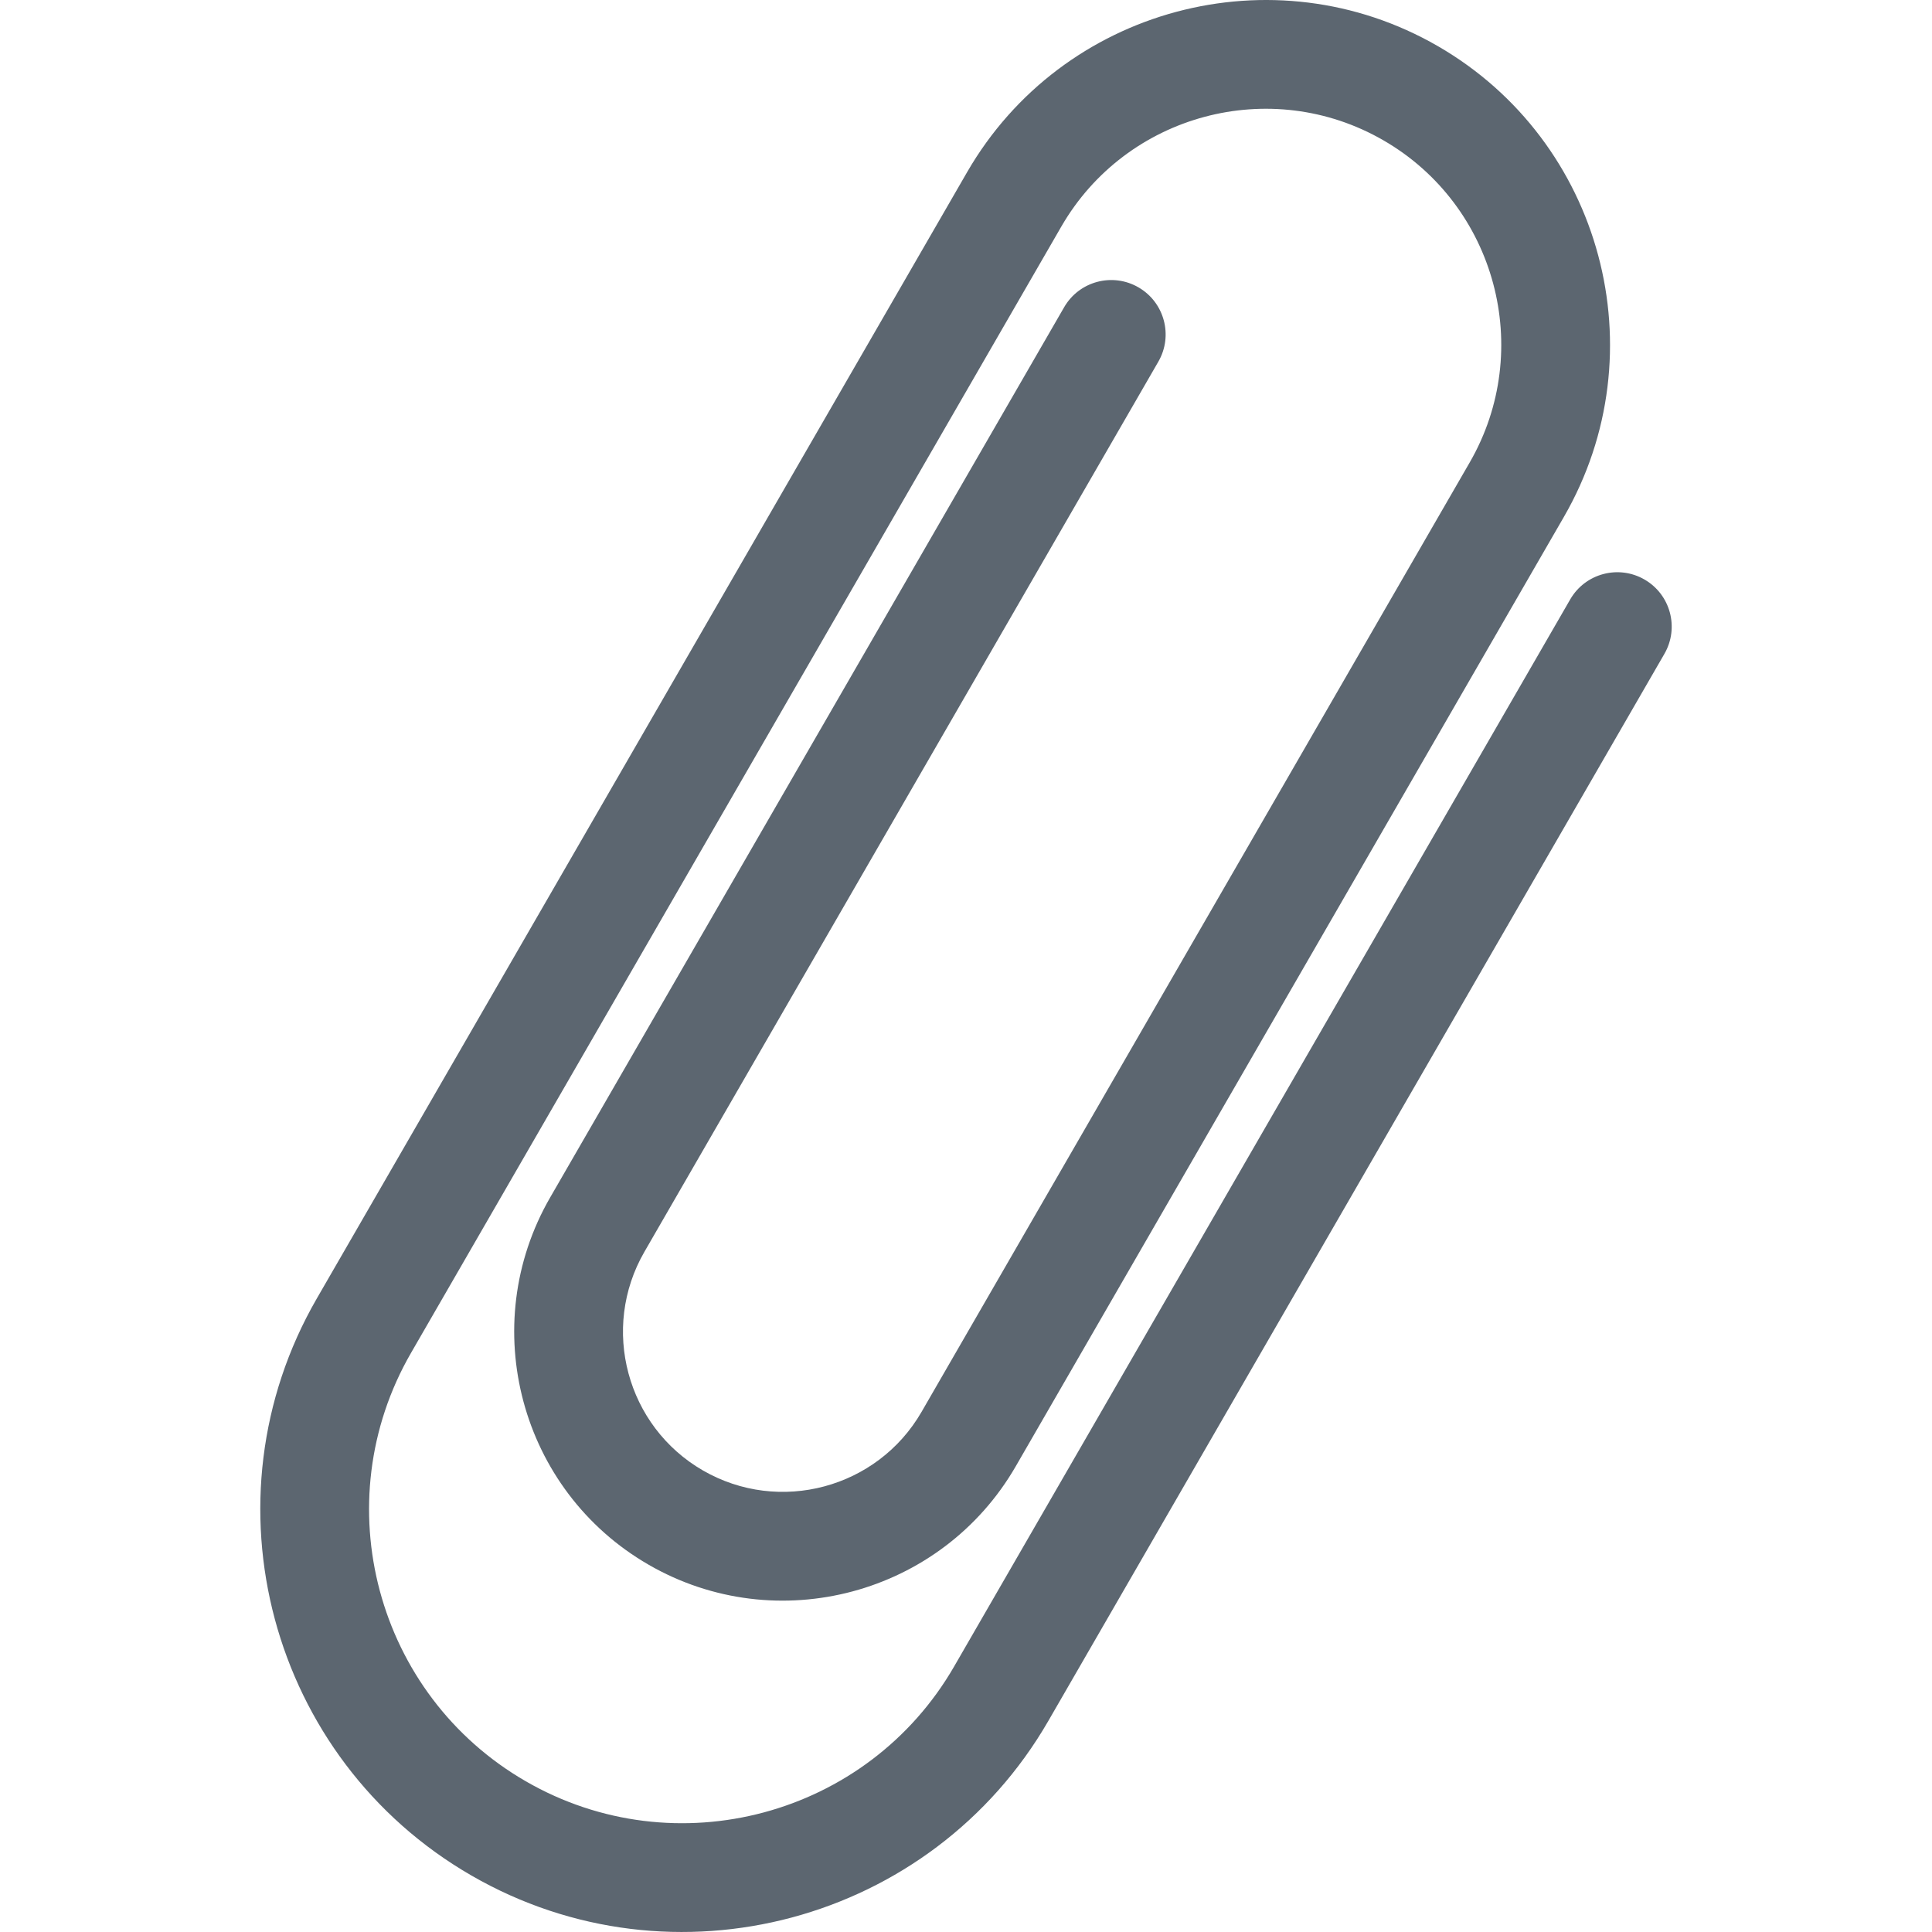
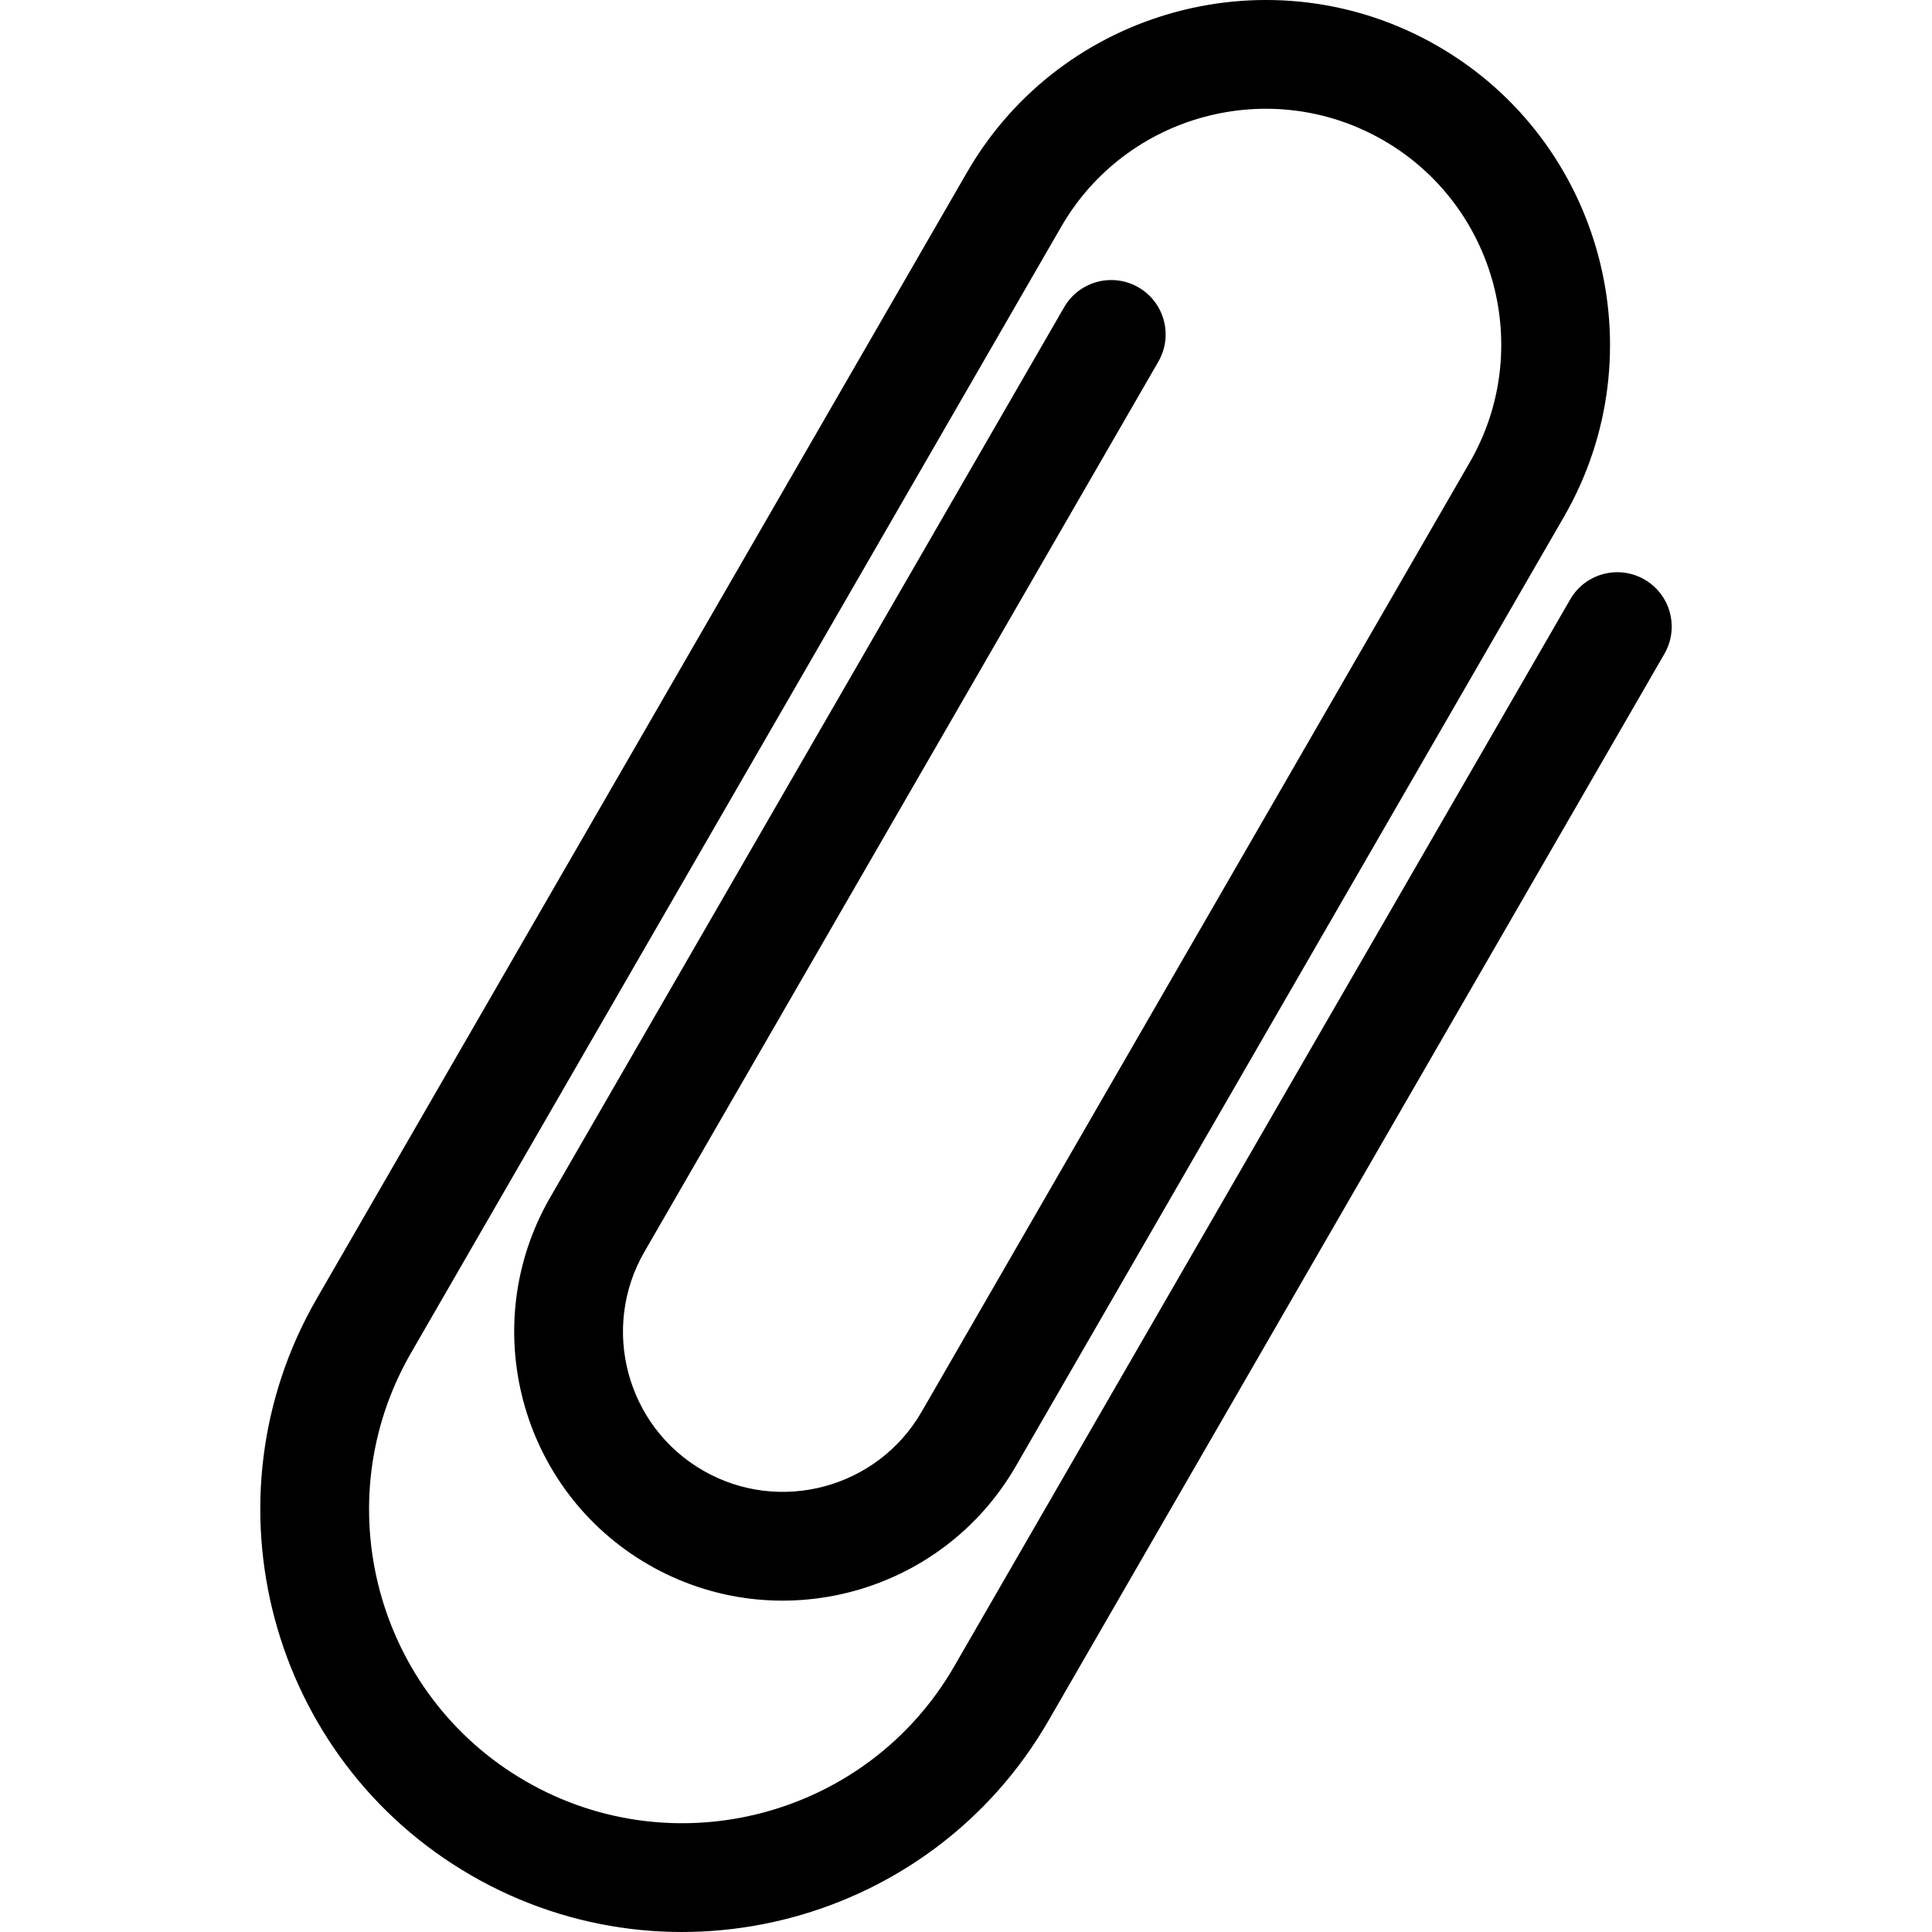
- <svg xmlns="http://www.w3.org/2000/svg" version="1.1" id="Layer_1" x="0px" y="0px" viewBox="0 0 365.467 365.467" style="enable-background:new 0 0 365.467 365.467;" xml:space="preserve">
-   <path style="fill:#5C6670;" d="M314.85,123.681L198.31,325.534c-22.027,38.153-70.988,51.272-109.141,29.244  c-38.152-22.027-51.271-70.987-29.244-109.14L182.935,32.58c17.972-31.128,57.917-41.832,89.046-23.86  c31.128,17.972,41.832,57.918,23.86,89.046L192.147,277.37c-14.02,24.283-45.181,32.634-69.464,18.614s-32.632-45.182-18.612-69.465  l97.225-168.398c2.841-4.922,9.135-6.608,14.056-3.767c4.922,2.841,6.608,9.135,3.767,14.057l-97.225,168.398  c-8.346,14.456-3.376,33.006,11.079,41.352c14.456,8.346,33.006,3.375,41.352-11.081L278.019,87.476  c12.298-21.301,4.974-48.635-16.327-60.934c-21.301-12.298-48.636-4.974-60.934,16.327L77.748,255.928  c-16.354,28.325-6.614,64.673,21.711,81.027s64.674,6.614,81.027-21.711l116.54-201.852c2.841-4.922,9.135-6.608,14.056-3.767  C316.005,112.466,317.691,118.759,314.85,123.681z" />
-   <g>
- </g>
-   <g>
- </g>
-   <g>
- </g>
-   <g>
- </g>
-   <g>
- </g>
-   <g>
- </g>
-   <g>
- </g>
-   <g>
- </g>
-   <g>
- </g>
-   <g>
- </g>
-   <g>
- </g>
-   <g>
- </g>
-   <g>
- </g>
-   <g>
- </g>
-   <g>
- </g>
+ <svg xmlns="http://www.w3.org/2000/svg" viewBox="0 0 365.467 365.467" xml:space="preserve">
+   <path d="M314.85 123.681 198.31 325.534c-22.027 38.153-70.988 51.272-109.141 29.244-38.152-22.027-51.271-70.987-29.244-109.14L182.935 32.58c17.972-31.128 57.917-41.832 89.046-23.86 31.128 17.972 41.832 57.918 23.86 89.046L192.147 277.37c-14.02 24.283-45.181 32.634-69.464 18.614s-32.632-45.182-18.612-69.465l97.225-168.398c2.841-4.922 9.135-6.608 14.056-3.767 4.922 2.841 6.608 9.135 3.767 14.057l-97.225 168.398c-8.346 14.456-3.376 33.006 11.079 41.352 14.456 8.346 33.006 3.375 41.352-11.081L278.019 87.476c12.298-21.301 4.974-48.635-16.327-60.934-21.301-12.298-48.636-4.974-60.934 16.327L77.748 255.928c-16.354 28.325-6.614 64.673 21.711 81.027s64.674 6.614 81.027-21.711l116.54-201.852c2.841-4.922 9.135-6.608 14.056-3.767 4.923 2.841 6.609 9.134 3.768 14.056z" />
+   <g />
+   <g />
+   <g />
+   <g />
+   <g />
+   <g />
+   <g />
+   <g />
+   <g />
+   <g />
+   <g />
+   <g />
+   <g />
+   <g />
+   <g />
</svg>
